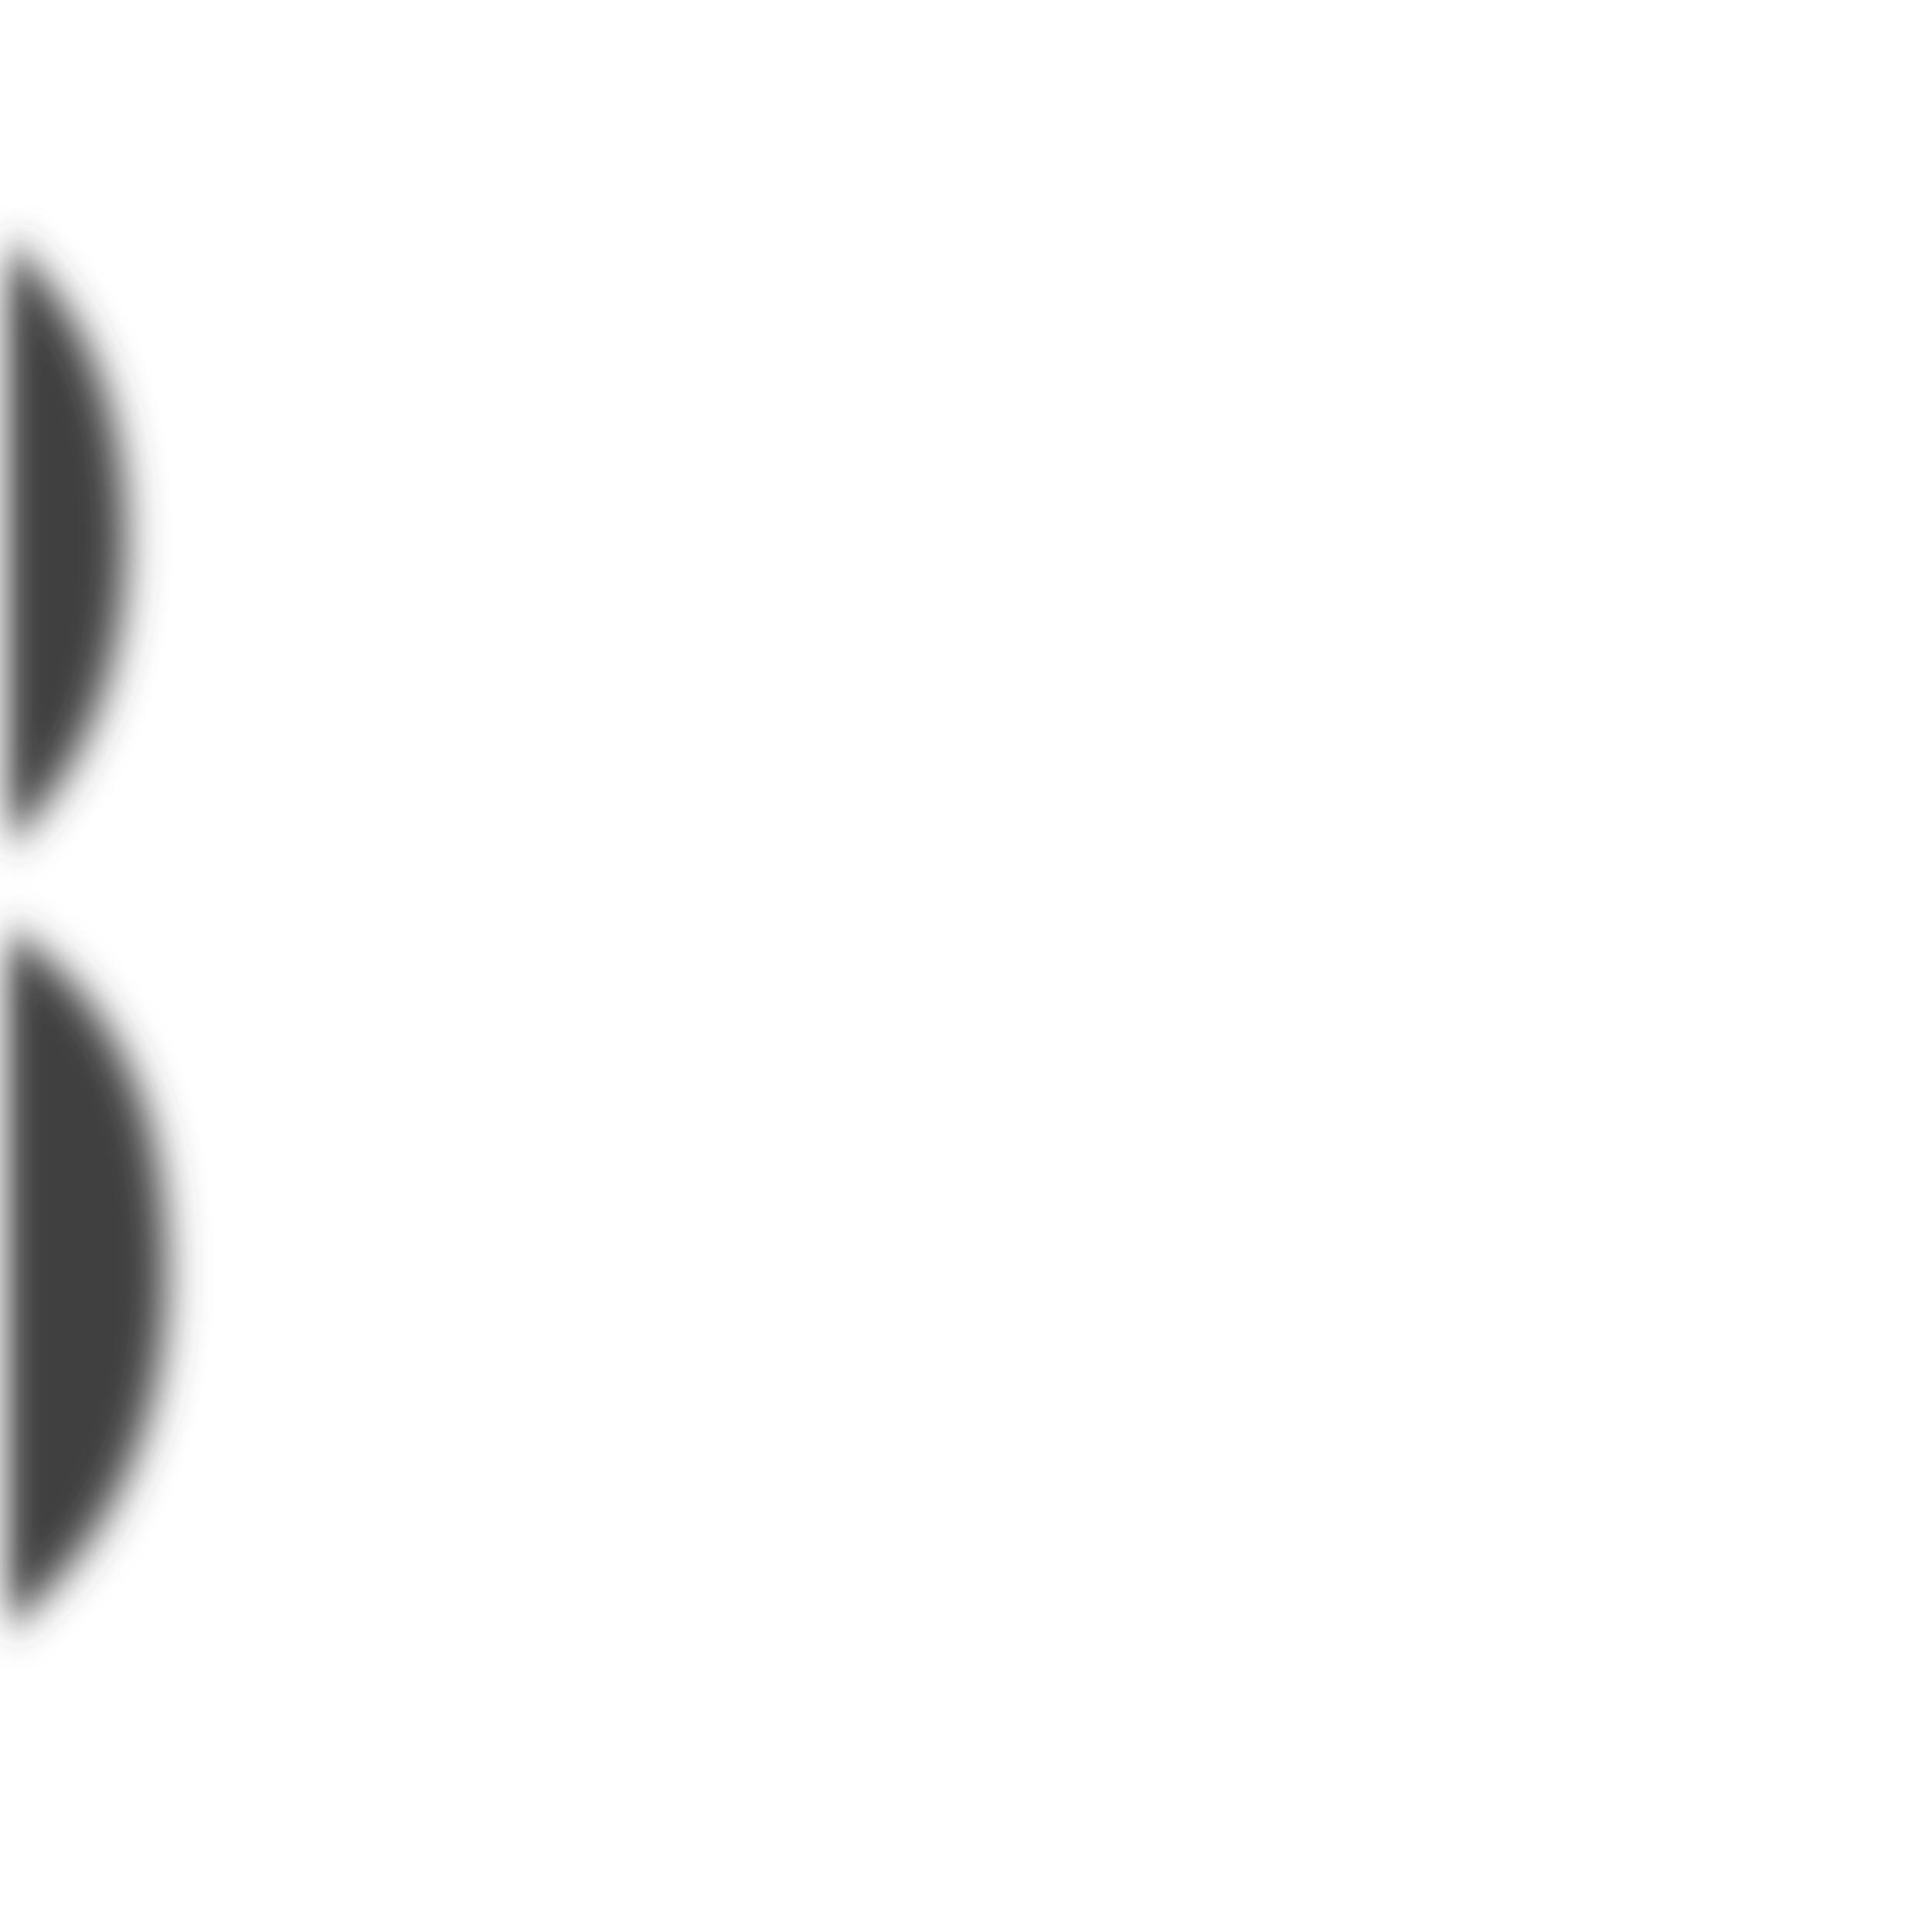
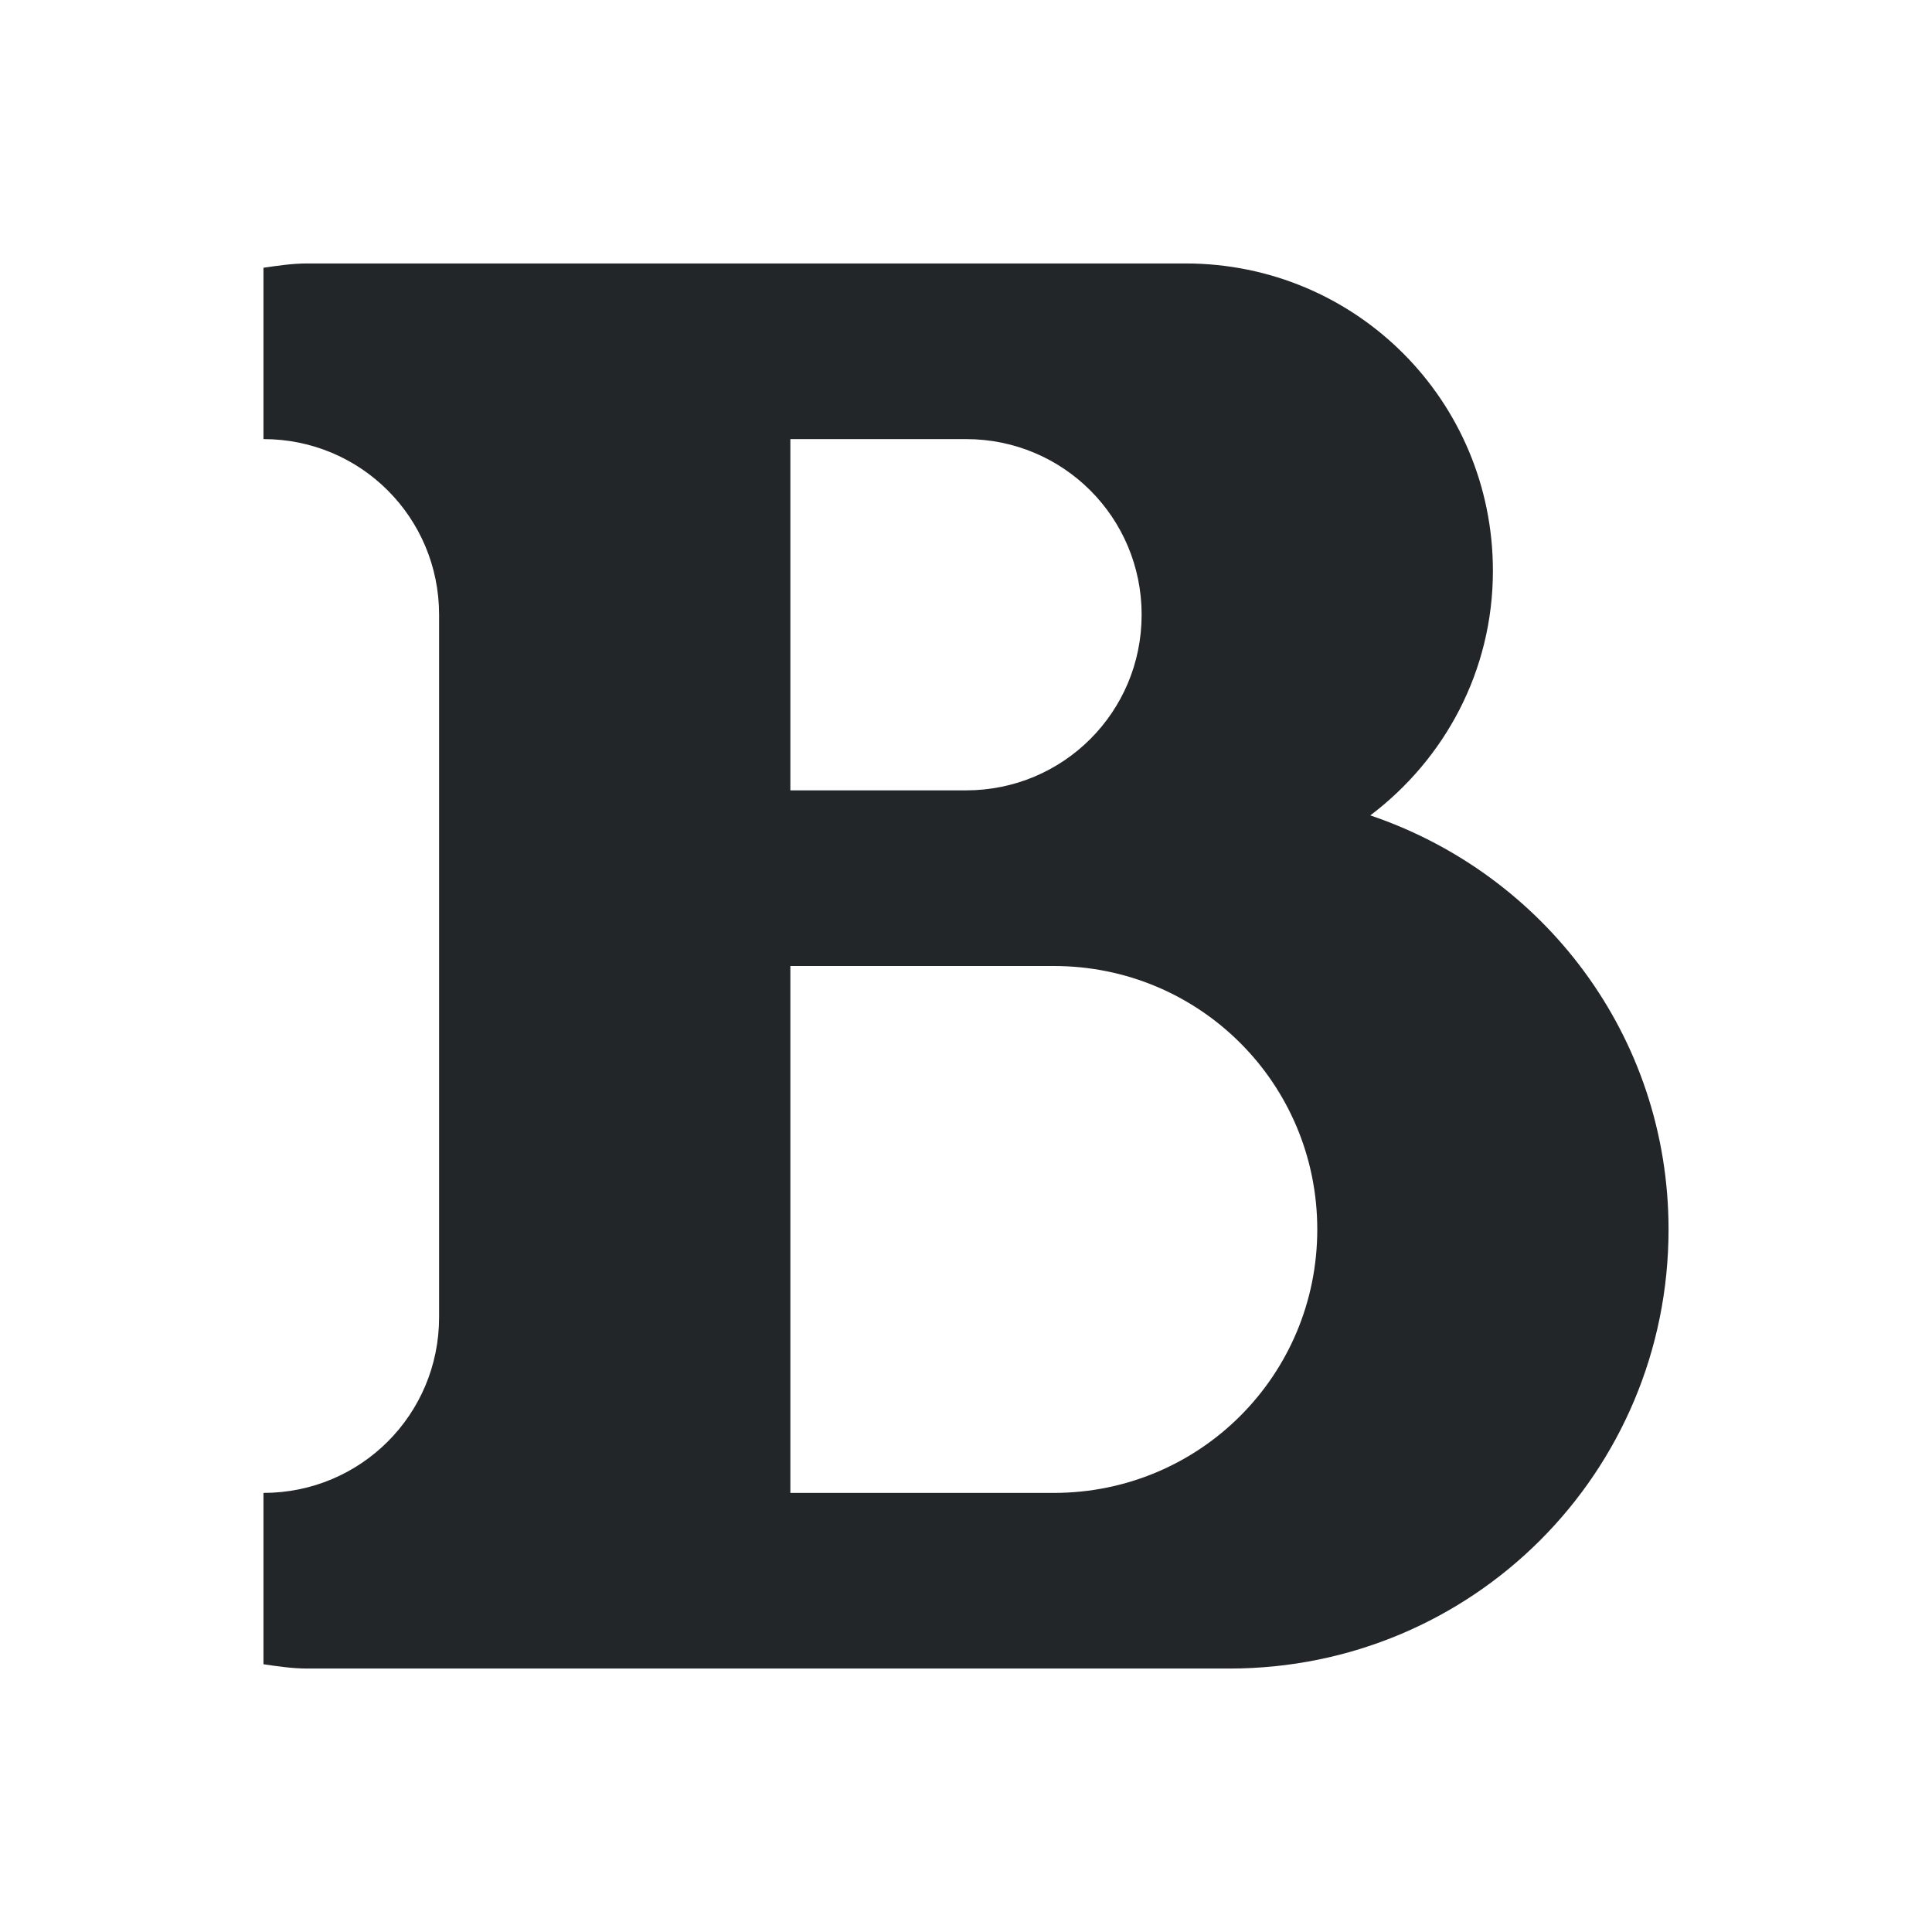
- <svg xmlns="http://www.w3.org/2000/svg" width="20" height="20" id="svg3039" version="1.1">
-   <defs id="defs3041">
-     <filter id="filter8270">
-       <feGaussianBlur stdDeviation="0.21" id="feGaussianBlur8272" />
-     </filter>
+ <svg xmlns="http://www.w3.org/2000/svg" viewBox="0 0 22 22">
+   <defs id="defs3051">
+     <style type="text/css" id="current-color-scheme">
+       .ColorScheme-Text {
+         color:#232629;
+       }
+       </style>
  </defs>
-   <g id="layer1" transform="translate(0,4)">
-     <text xml:space="preserve" style="font-size:16px;font-style:normal;font-variant:normal;font-weight:normal;font-stretch:normal;text-align:center;line-height:25%;letter-spacing:0px;word-spacing:0px;writing-mode:lr-tb;text-anchor:middle;fill:#000000;fill-opacity:1;stroke:none;font-family:Latin Modern Math;-inkscape-font-specification:Latin Modern Math" x="8.976" y="11.98" id="text3091">
-       <tspan id="tspan3093" x="8.976" y="11.98" />
-     </text>
-     <text xml:space="preserve" style="font-size:16px;font-style:normal;font-variant:normal;font-weight:normal;font-stretch:normal;text-align:center;line-height:25%;letter-spacing:0px;word-spacing:0px;writing-mode:lr-tb;text-anchor:middle;fill:#000000;fill-opacity:1;stroke:none;font-family:Latin Modern Math;-inkscape-font-specification:Latin Modern Math" x="8.073" y="12.961" id="text3122">
-       <tspan id="tspan3124" x="8.073" y="12.961" />
-     </text>
-     <text xml:space="preserve" style="font-size:16px;font-style:normal;font-variant:normal;font-weight:normal;font-stretch:normal;text-align:center;line-height:25%;letter-spacing:0px;word-spacing:0px;writing-mode:lr-tb;text-anchor:middle;fill:#000000;fill-opacity:1;stroke:none;font-family:Latin Modern Math;-inkscape-font-specification:Latin Modern Math" x="8.028" y="12.006" id="text3126">
-       <tspan id="tspan3128" x="8.028" y="12.006" />
-     </text>
-     <text xml:space="preserve" style="font-size:16px;font-style:normal;font-variant:normal;font-weight:normal;font-stretch:normal;text-align:center;line-height:25%;letter-spacing:0px;word-spacing:0px;writing-mode:lr-tb;text-anchor:middle;fill:#000000;fill-opacity:1;stroke:none;font-family:Latin Modern Math;-inkscape-font-specification:Latin Modern Math" x="8.011" y="13.016" id="text3130">
-       <tspan id="tspan3132" x="8.011" y="13.016" />
-     </text>
-     <text xml:space="preserve" style="font-size:16px;font-style:normal;font-variant:normal;font-weight:500;font-stretch:normal;text-align:center;line-height:25%;letter-spacing:0px;word-spacing:0px;writing-mode:lr-tb;text-anchor:middle;fill:#000000;fill-opacity:1;stroke:none;font-family:CMU Typewriter Text;-inkscape-font-specification:CMU Typewriter Text Medium" x="8.057" y="14.029" id="text2999">
-       <tspan id="tspan3001" x="8.057" y="14.029" />
-     </text>
-     <text xml:space="preserve" style="font-size:16px;font-style:normal;font-variant:normal;font-weight:500;font-stretch:normal;text-align:center;line-height:25%;letter-spacing:0px;word-spacing:0px;writing-mode:lr-tb;text-anchor:middle;fill:#000000;fill-opacity:1;stroke:none;font-family:CMU Serif;-inkscape-font-specification:CMU Serif Medium" x="8" y="13.02" id="text3030">
-       <tspan id="tspan3032" x="8" y="13.02" />
-     </text>
-     <text xml:space="preserve" style="font-size:16px;font-style:italic;font-variant:normal;font-weight:bold;font-stretch:normal;text-align:center;line-height:25%;letter-spacing:0px;word-spacing:0px;writing-mode:lr-tb;text-anchor:middle;fill:#000000;fill-opacity:1;stroke:none;font-family:CMU Classical Serif;-inkscape-font-specification:CMU Classical Serif Bold Italic" x="8.047" y="13.056" id="text3072">
-       <tspan id="tspan3074" x="8.047" y="13.056" />
-     </text>
-     <text xml:space="preserve" style="font-size:16px;font-style:italic;font-variant:normal;font-weight:bold;font-stretch:normal;text-align:center;line-height:25%;letter-spacing:0px;word-spacing:0px;writing-mode:lr-tb;text-anchor:middle;fill:#000000;fill-opacity:1;stroke:none;font-family:CMU Classical Serif;-inkscape-font-specification:CMU Classical Serif Bold Italic" x="6.026" y="13.02" id="text3076">
-       <tspan id="tspan3078" x="6.026" y="13.02" />
-     </text>
-     <text xml:space="preserve" style="font-size:23.272px;font-style:normal;font-variant:normal;font-weight:bold;font-stretch:normal;text-align:center;line-height:25%;letter-spacing:0px;word-spacing:0px;writing-mode:lr-tb;text-anchor:middle;fill:#404040;fill-opacity:1;stroke:#404040;font-family:CMU Serif;-inkscape-font-specification:Sans Bold;stroke-width:0.5;stroke-miterlimit:4;stroke-dasharray:none;filter:url(#filter8270)" x="10.018" y="13.994" id="text3271">
-       <tspan id="tspan3273" x="10.018" y="13.994">B</tspan>
-     </text>
-   </g>
+   <path style="fill:currentColor;fill-opacity:1;stroke:none" d="M 3.5 3 C 3.329 3 3.165 3.025 3 3.049 L 3 5 C 4.108 5 5 5.892 5 7 L 5 10 L 5 15 C 5 16.108 4.108 17 3 17 L 3 18.951 C 3.165 18.975 3.329 19 3.5 19 L 5 19 L 9 19 L 14 19 C 16.77 19 19 16.77 19 14 C 19 11.795 17.577 9.953 15.604 9.285 C 16.448 8.647 17 7.644 17 6.5 C 17 4.561 15.439 3 13.5 3 L 9 3 L 5 3 L 3.5 3 z M 9 5 L 11 5 C 12.108 5 13 5.892 13 7 C 13 8.108 12.108 9 11 9 L 9 9 L 9 5 z M 9 11 L 12 11 C 13.662 11 15 12.338 15 14 C 15 15.662 13.662 17 12 17 L 9 17 L 9 11 z " class="ColorScheme-Text" />
</svg>
